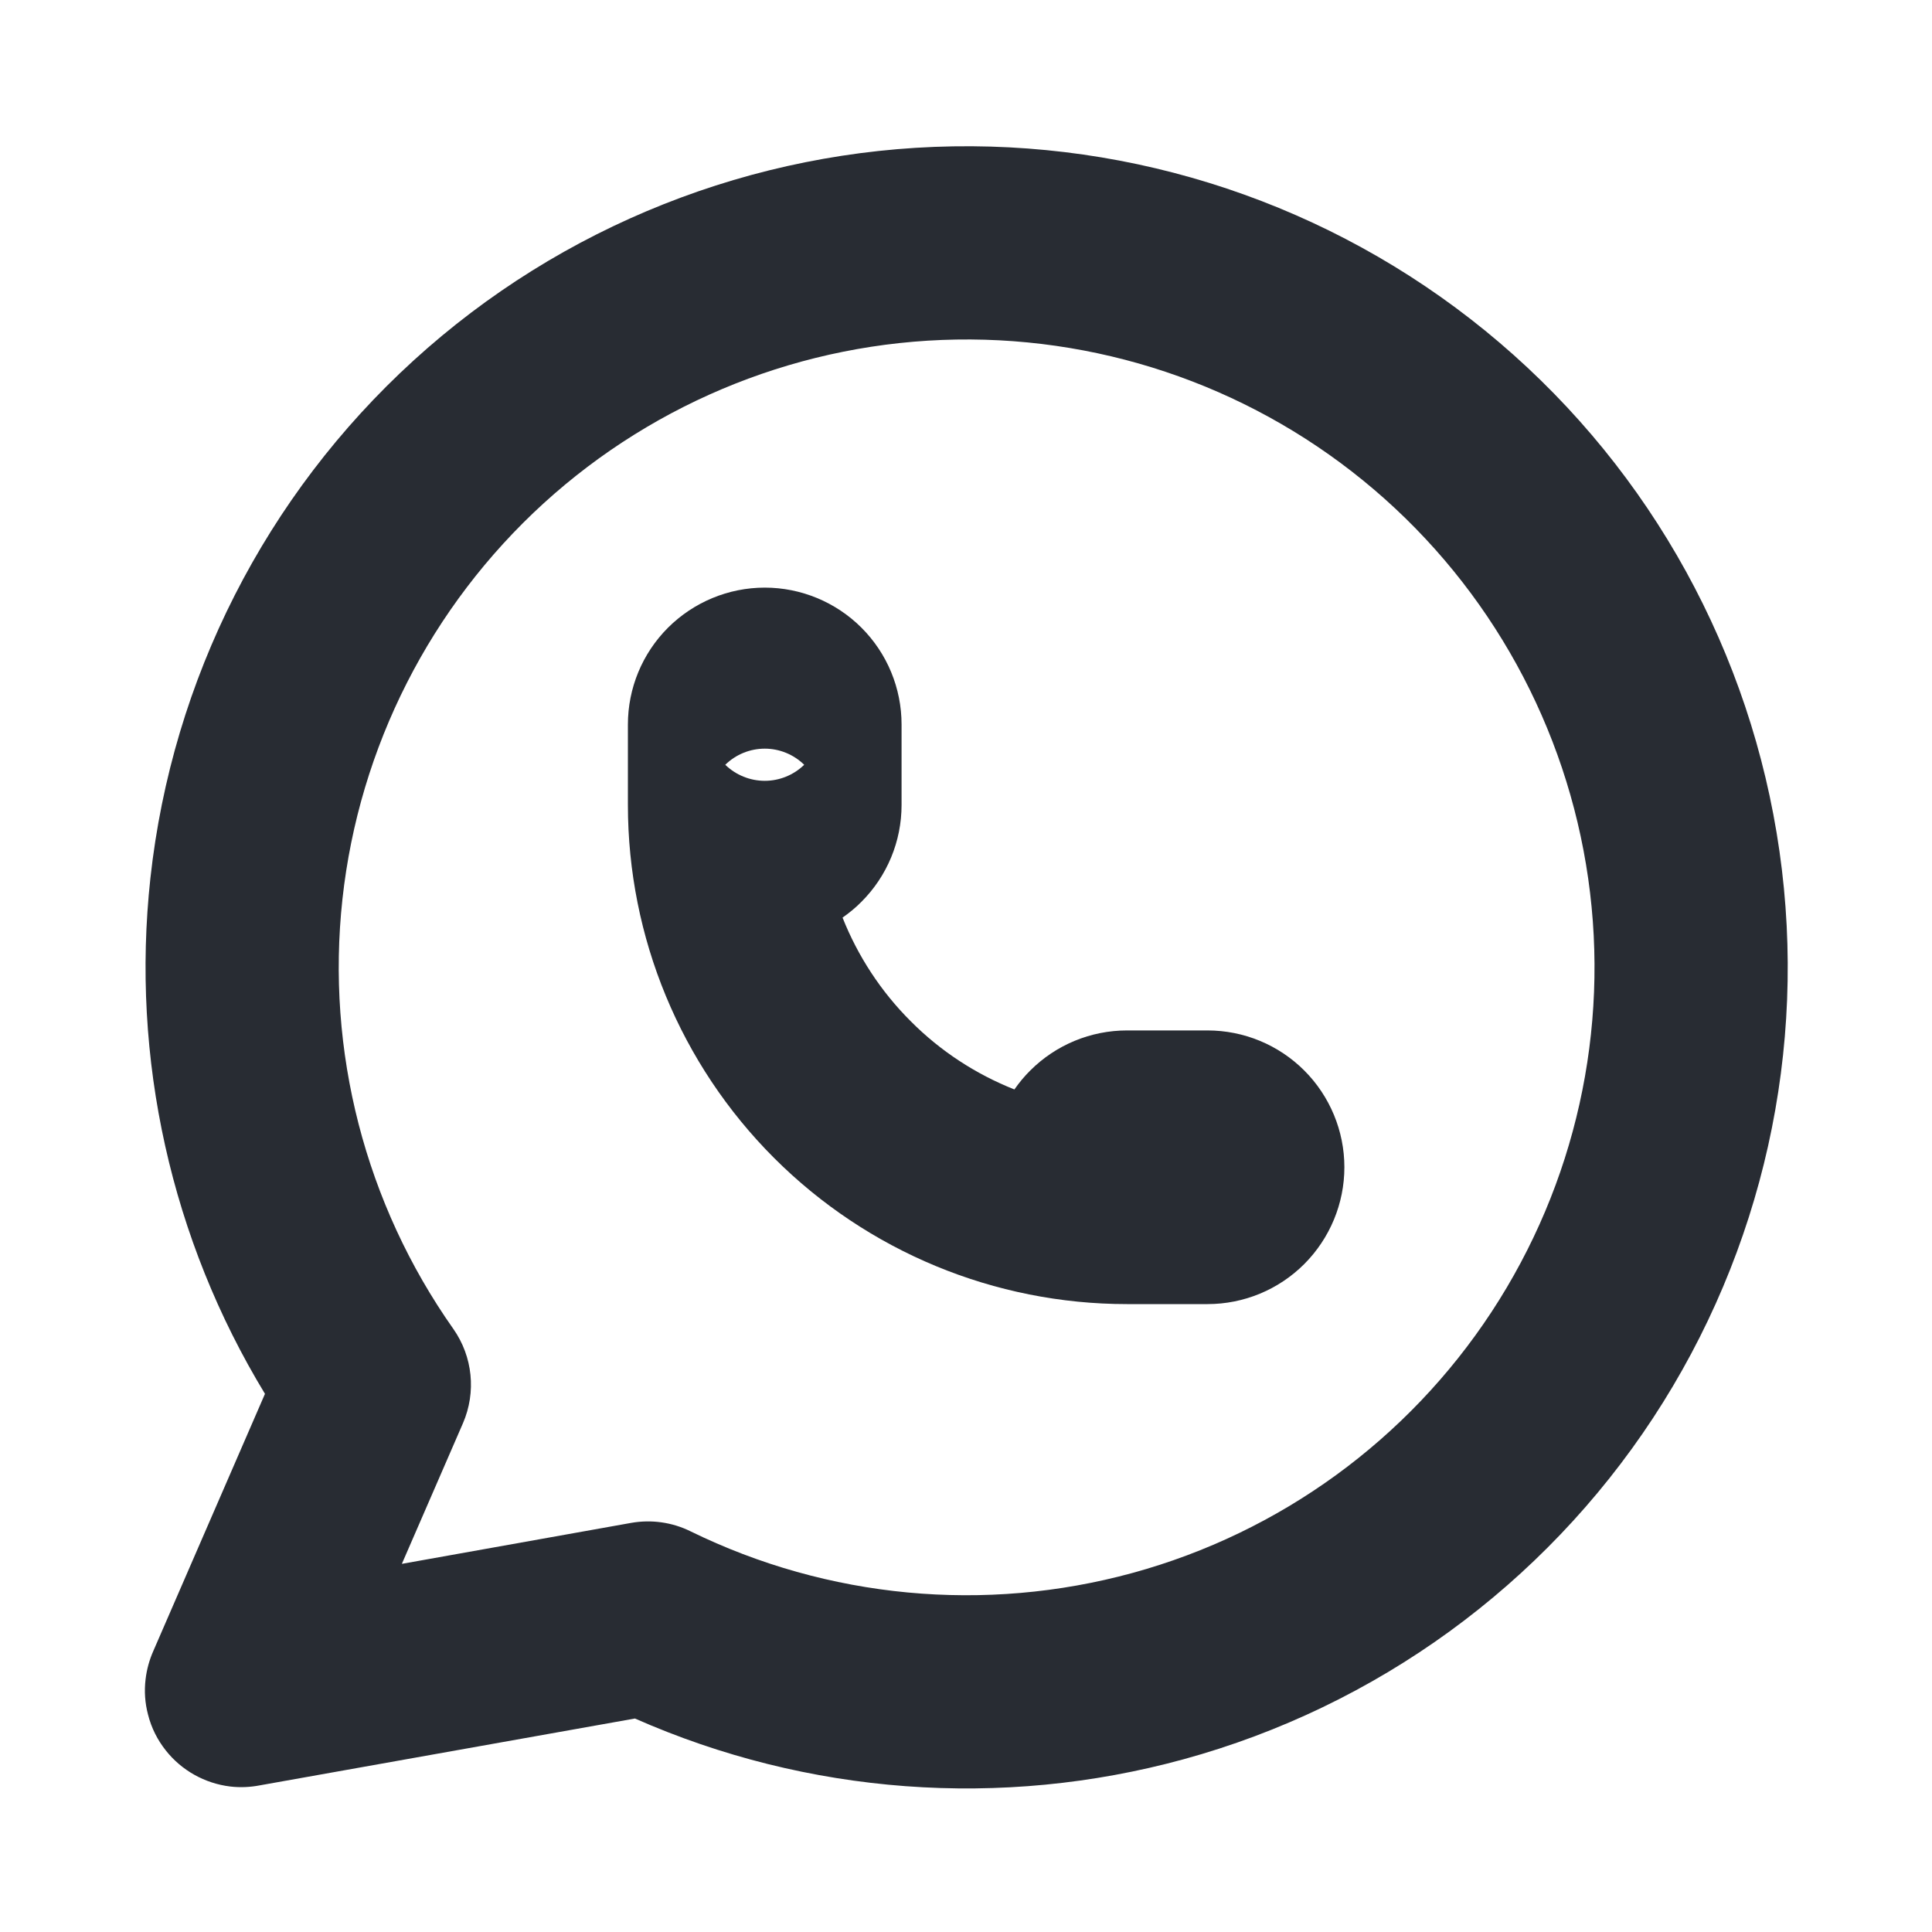
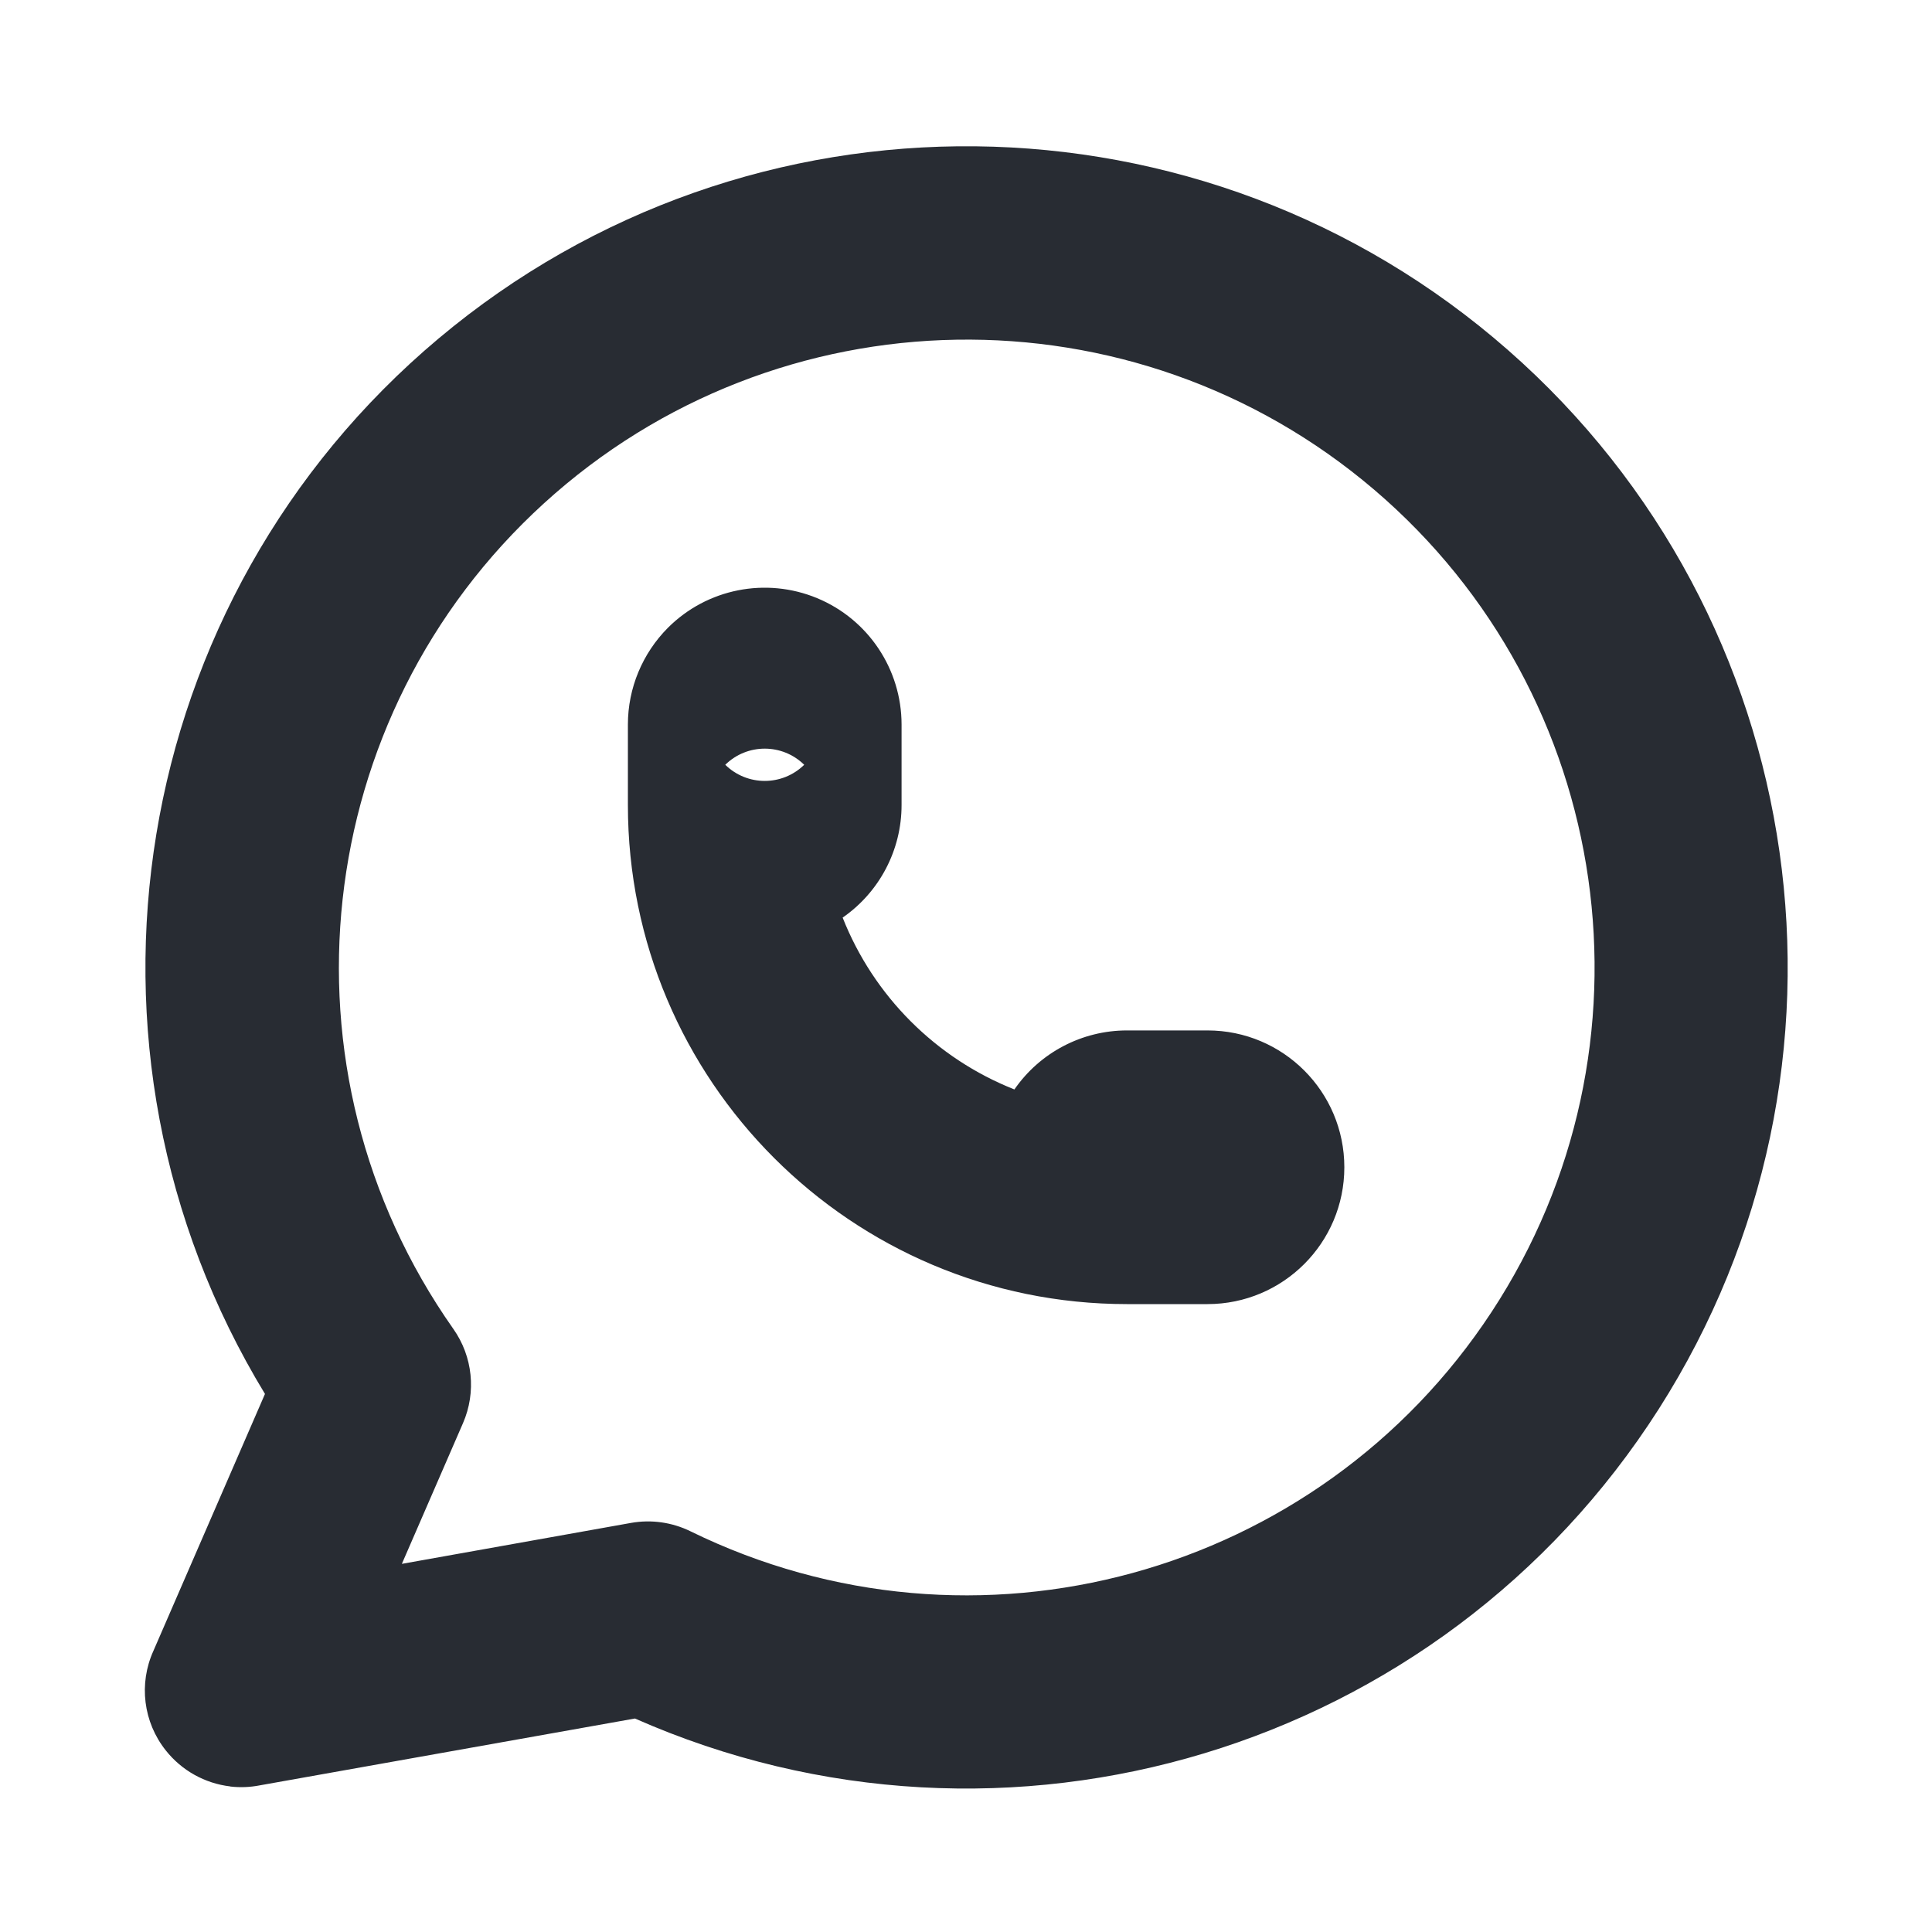
- <svg xmlns="http://www.w3.org/2000/svg" width="20" height="20" viewBox="0 0 20 20" fill="none">
-   <path fill-rule="evenodd" clip-rule="evenodd" d="M14.225 5.069C13.02 4.041 11.482 3.489 9.9 3.515C8.317 3.541 6.798 4.144 5.628 5.21C4.458 6.277 3.717 7.734 3.545 9.307C3.373 10.881 3.781 12.463 4.693 13.757C4.894 14.043 4.931 14.412 4.793 14.732L4.16 16.189L6.533 15.765C6.742 15.728 6.958 15.758 7.148 15.852C8.57 16.548 10.197 16.701 11.724 16.283C13.251 15.865 14.572 14.904 15.441 13.58C16.309 12.257 16.665 10.662 16.441 9.095C16.217 7.528 15.429 6.096 14.225 5.069ZM2.384 18.494C2.487 18.506 2.59 18.501 2.689 18.482L6.573 17.79C8.358 18.578 10.364 18.729 12.252 18.212C14.249 17.665 15.977 16.408 17.113 14.678C18.249 12.947 18.714 10.861 18.421 8.812C18.128 6.762 17.098 4.89 15.523 3.547C13.948 2.204 11.937 1.481 9.867 1.515C7.797 1.549 5.81 2.338 4.281 3.732C2.751 5.127 1.782 7.032 1.557 9.09C1.353 10.957 1.773 12.833 2.743 14.429L1.588 17.089C1.547 17.181 1.519 17.281 1.507 17.384C1.492 17.507 1.501 17.631 1.532 17.748C1.567 17.888 1.631 18.013 1.716 18.12C1.878 18.326 2.119 18.462 2.384 18.494Z" fill="#282C33" />
-   <path fill-rule="evenodd" clip-rule="evenodd" d="M6.915 6.498C7.181 6.233 7.541 6.083 7.917 6.083C8.292 6.083 8.653 6.233 8.918 6.498C9.184 6.764 9.333 7.124 9.333 7.5V8.333C9.333 8.709 9.184 9.069 8.918 9.335C8.858 9.396 8.792 9.45 8.722 9.499C8.88 9.897 9.119 10.264 9.428 10.572C9.736 10.882 10.103 11.12 10.501 11.278C10.55 11.208 10.604 11.142 10.665 11.082C10.931 10.816 11.291 10.667 11.667 10.667H12.5C12.876 10.667 13.236 10.816 13.502 11.082C13.767 11.347 13.917 11.708 13.917 12.083C13.917 12.459 13.767 12.819 13.502 13.085C13.236 13.351 12.876 13.5 12.5 13.5H11.667C10.296 13.5 8.982 12.956 8.013 11.987C7.044 11.018 6.5 9.704 6.5 8.333V7.5C6.5 7.124 6.649 6.764 6.915 6.498ZM8.325 7.917C8.216 7.81 8.069 7.75 7.917 7.75C7.764 7.75 7.617 7.81 7.508 7.917C7.617 8.023 7.764 8.083 7.917 8.083C8.069 8.083 8.216 8.023 8.325 7.917Z" fill="#282C33" />
+ <svg xmlns="http://www.w3.org/2000/svg" width="20" height="20" fill="none">
+   <path fill-rule="evenodd" clip-rule="evenodd" d="M14.225 5.069a6.5 6.5 0 00-9.532 8.688 1 1 0 01.1.975l-.633 1.457 2.373-.424a1 1 0 01.615.087 6.5 6.5 0 007.077-10.783zM2.384 18.494a.997.997 0 00.305-.012l3.884-.692a8.5 8.5 0 10-3.83-3.36l-1.155 2.66a.995.995 0 00.128 1.03 1 1 0 00.668.373z" fill="#282C33" />
+   <path fill-rule="evenodd" clip-rule="evenodd" d="M6.915 6.498A1.417 1.417 0 019.333 7.5v.833a1.417 1.417 0 01-.61 1.166 3.166 3.166 0 001.778 1.779 1.417 1.417 0 011.165-.611h.834a1.416 1.416 0 110 2.833h-.833A5.166 5.166 0 016.5 8.333V7.5c0-.376.15-.736.415-1.002zm1.41 1.419a.583.583 0 00-.817 0 .583.583 0 00.817 0z" fill="#282C33" />
</svg>
